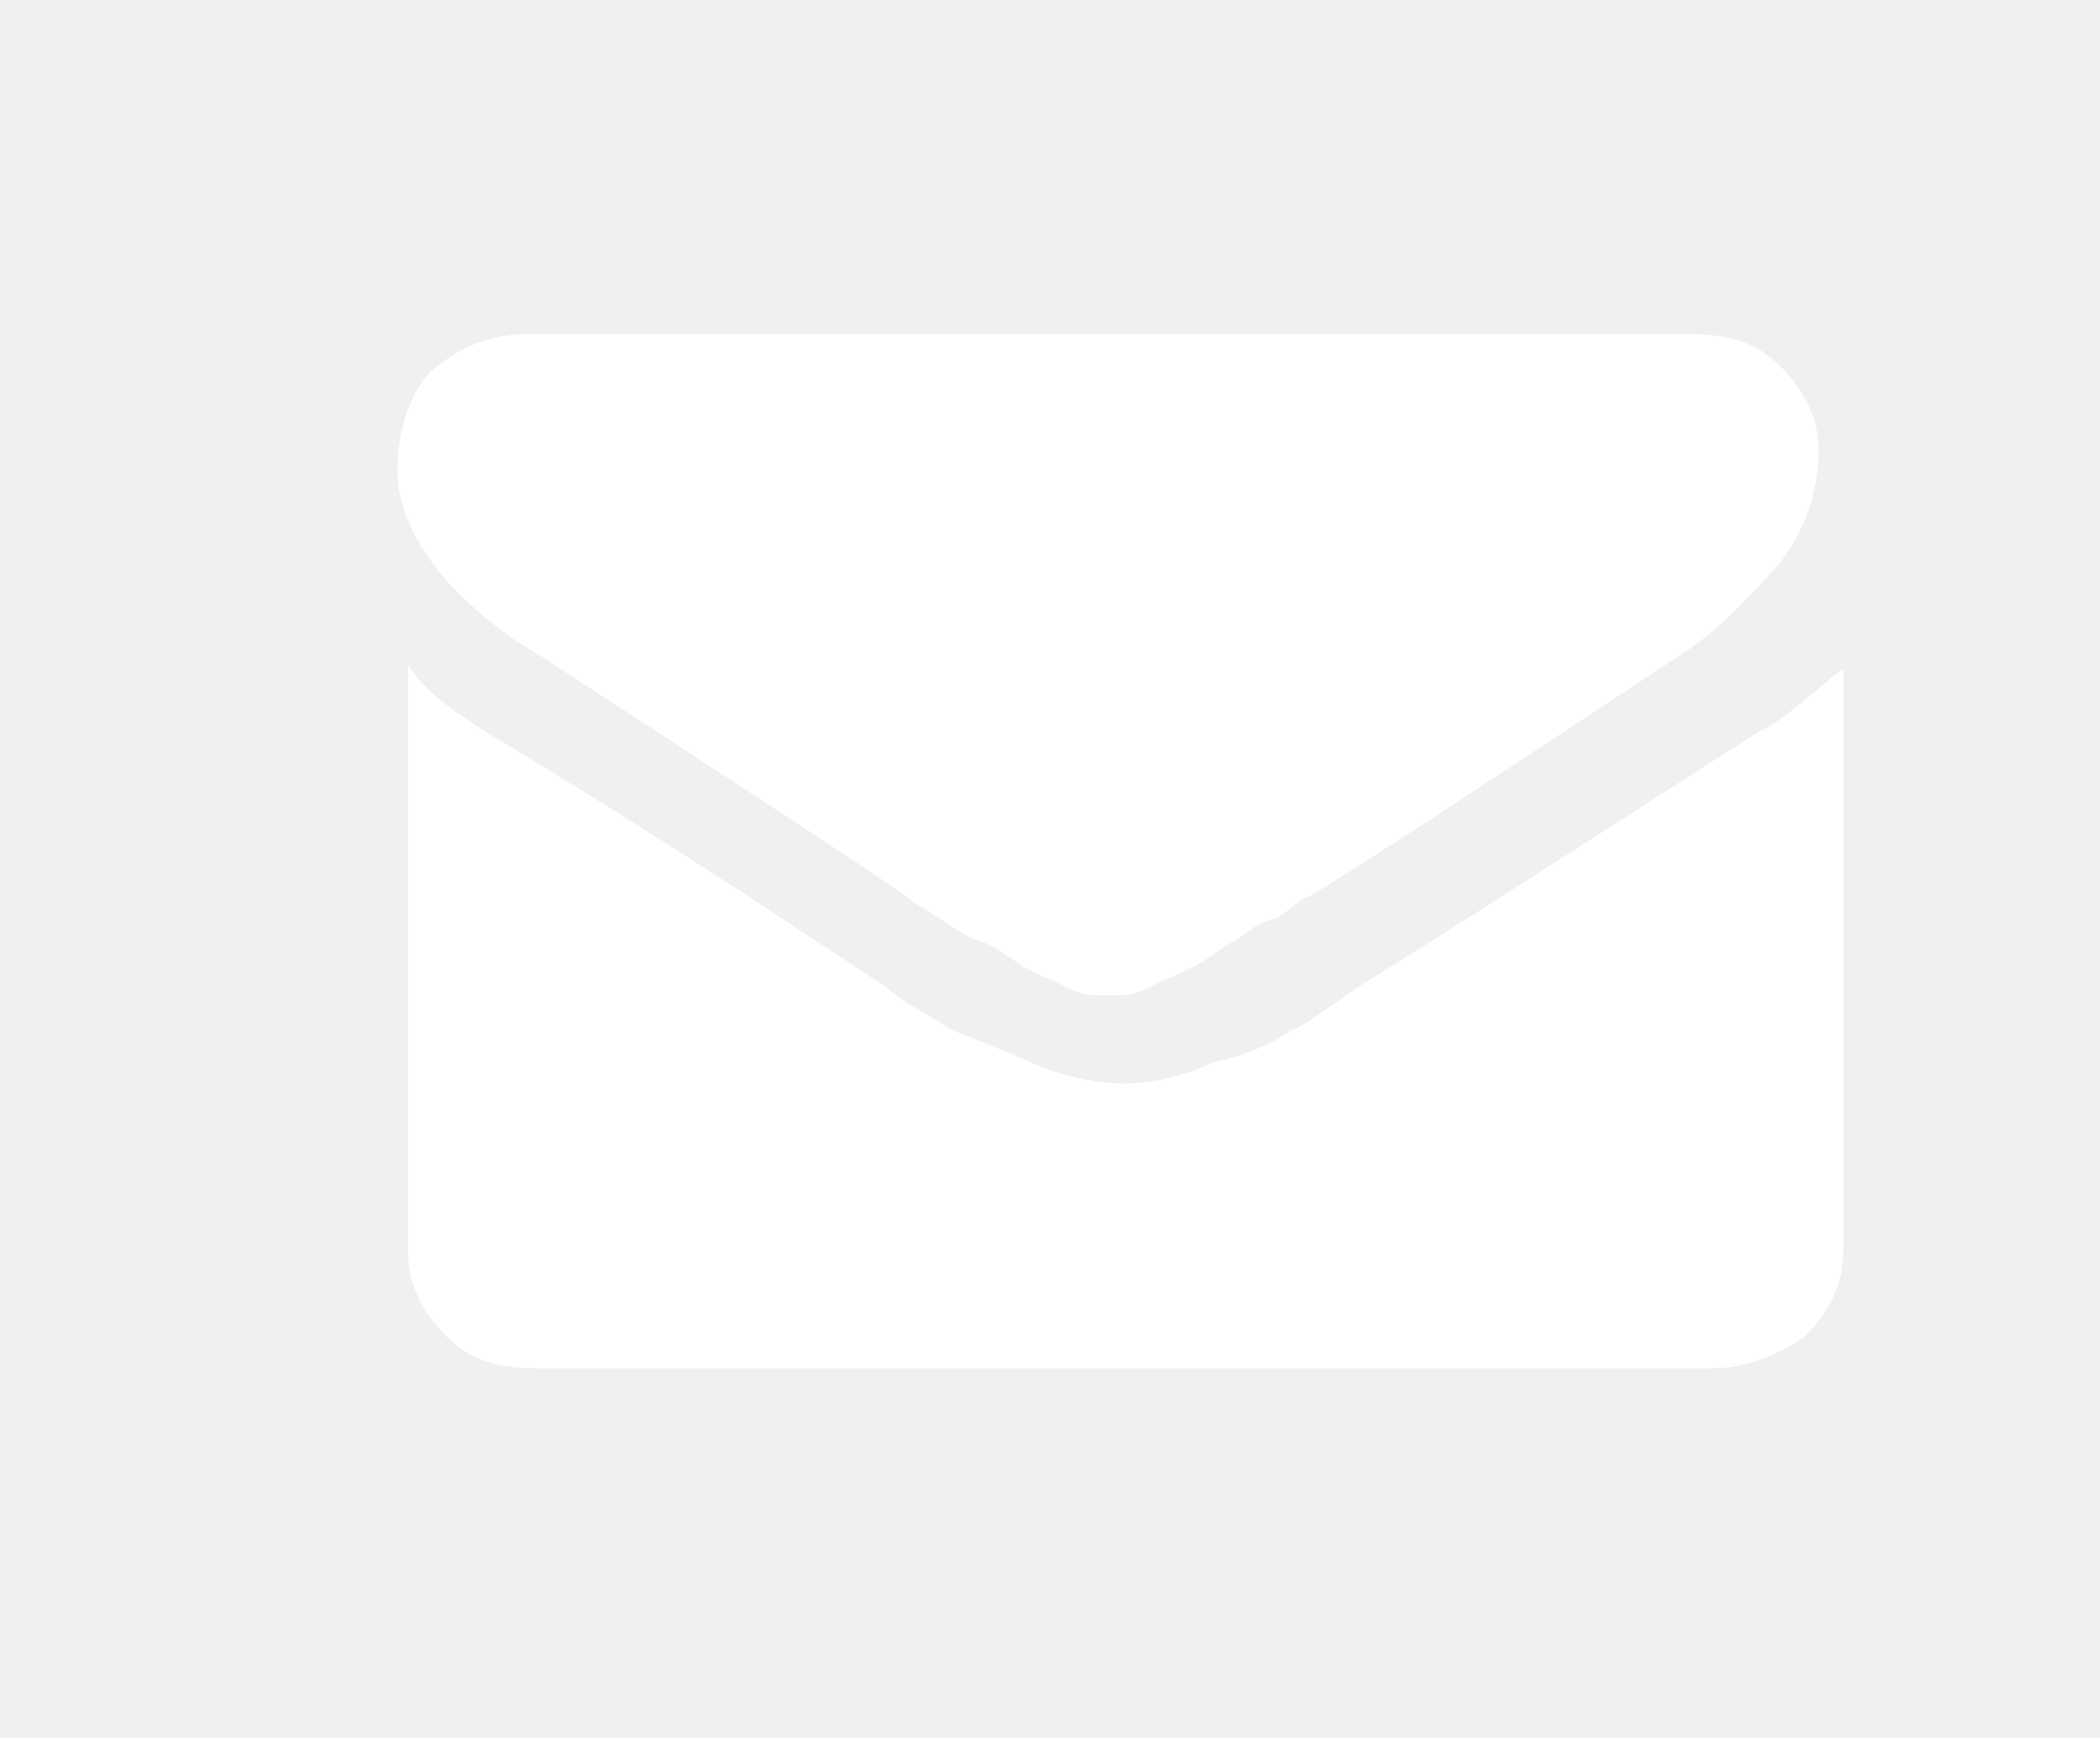
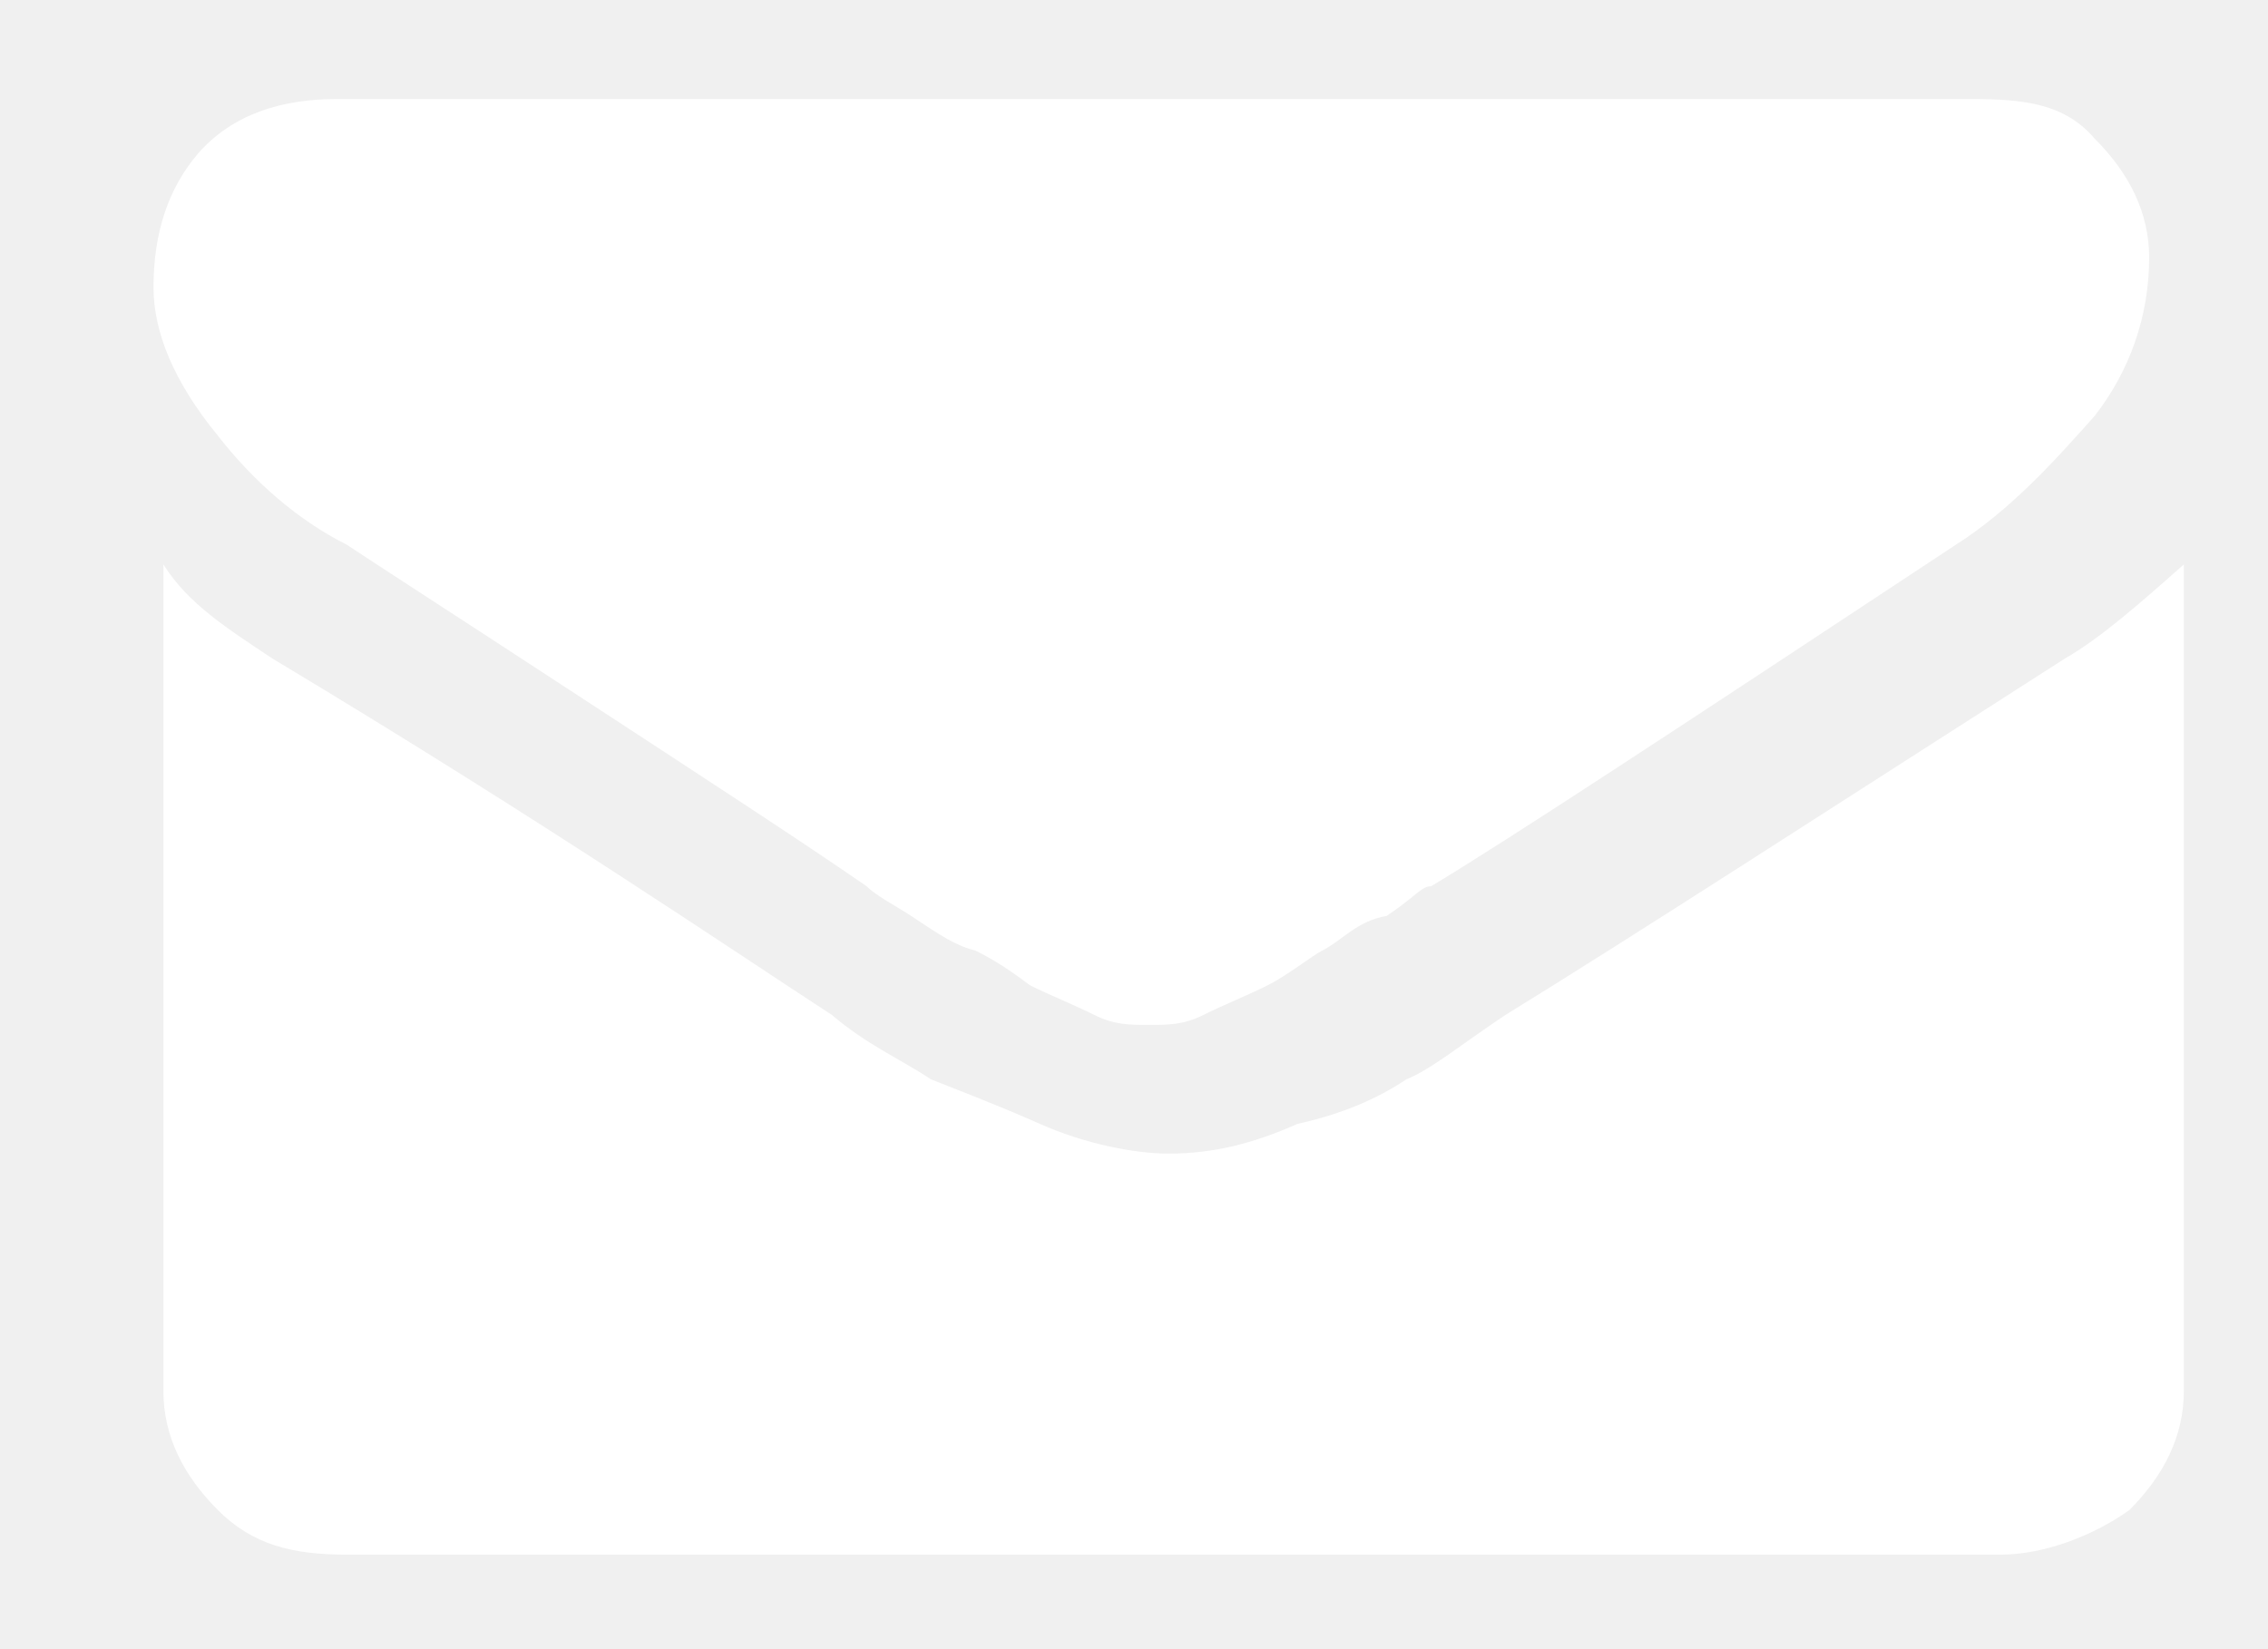
- <svg xmlns="http://www.w3.org/2000/svg" version="1.1" id="Layer_1" x="0px" y="0px" viewBox="0 0 59.7 49.4" style="enable-background:new 0 0 59.7 49.4;" xml:space="preserve">
+ <svg xmlns="http://www.w3.org/2000/svg" version="1.1" id="Layer_1" x="0px" y="0px" viewBox="0 0 45.8 33.3" style="enable-background:new 0 0 45.8 33.3;" xml:space="preserve">
  <style type="text/css">
	.st0{fill:#FFFFFF;}
</style>
-   <path id="Shape_22_" class="st0" d="M15.3,18.6c0.6,0.4,2,1.3,4.6,3c2.6,1.7,4.6,3,5.9,3.9c0.2,0.2,0.6,0.4,0.9,0.6  c0.6,0.4,0.9,0.6,1.3,0.7c0.4,0.2,0.7,0.4,1.1,0.7c0.4,0.2,0.9,0.4,1.3,0.6c0.4,0.2,0.7,0.2,1.1,0.2l0,0l0,0c0.4,0,0.7,0,1.1-0.2  c0.4-0.2,0.9-0.4,1.3-0.6c0.4-0.2,0.9-0.6,1.1-0.7c0.4-0.2,0.7-0.6,1.3-0.7c0.6-0.4,0.7-0.6,0.9-0.6c1.5-0.9,5-3.2,10.6-6.9  c1.1-0.7,2-1.7,2.8-2.6c0.7-0.9,1.1-2,1.1-3.2c0-0.9-0.4-1.7-1.1-2.4c-0.7-0.7-1.5-0.9-2.6-0.9h-33c-1.1,0-2,0.4-2.8,1.1  c-0.6,0.7-0.9,1.7-0.9,2.8c0,0.9,0.4,1.9,1.3,3C13.4,17.3,14.4,18.1,15.3,18.6z M50,20.8c-5,3.2-8.7,5.6-11.3,7.2  c-0.9,0.6-1.5,1.1-2,1.3c-0.6,0.4-1.3,0.7-2.2,0.9c-0.9,0.4-1.7,0.6-2.6,0.6l0,0l0,0c-0.7,0-1.7-0.2-2.6-0.6  c-0.9-0.4-1.7-0.7-2.2-0.9c-0.6-0.4-1.3-0.7-2-1.3c-2-1.3-5.8-3.9-11.3-7.2c-0.9-0.6-1.7-1.1-2.2-1.9v16.7c0,0.9,0.4,1.7,1.1,2.4  c0.7,0.7,1.5,0.9,2.6,0.9h33.4c0.9,0,1.9-0.4,2.6-0.9c0.7-0.7,1.1-1.5,1.1-2.4V19C51.5,19.7,50.7,20.5,50,20.8z" />
+   <path id="Shape_22_" class="st0" d="M7,11c0.6,0.4,2,1.3,4.6,3c2.6,1.7,4.6,3,5.9,3.9c0.2,0.2,0.6,0.4,0.9,0.6  c0.6,0.4,0.9,0.6,1.3,0.7c0.4,0.2,0.7,0.4,1.1,0.7c0.4,0.2,0.9,0.4,1.3,0.6c0.4,0.2,0.7,0.2,1.1,0.2l0,0l0,0c0.4,0,0.7,0,1.1-0.2  c0.4-0.2,0.9-0.4,1.3-0.6c0.4-0.2,0.9-0.6,1.1-0.7c0.4-0.2,0.7-0.6,1.3-0.7c0.6-0.4,0.7-0.6,0.9-0.6c1.5-0.9,5-3.2,10.6-6.9  c1.1-0.7,2-1.7,2.8-2.6c0.7-0.9,1.1-2,1.1-3.2c0-0.9-0.4-1.7-1.1-2.4C41.7,2.1,40.9,2,39.8,2h-33C5.7,2,4.7,2.3,4,3.1  C3.4,3.8,3.1,4.7,3.1,5.8c0,0.9,0.4,1.9,1.3,3C5.1,9.7,6,10.5,7,11z M41.7,13.3c-5,3.2-8.7,5.6-11.3,7.2c-0.9,0.6-1.5,1.1-2,1.3  c-0.6,0.4-1.3,0.7-2.2,0.9c-0.9,0.4-1.7,0.6-2.6,0.6l0,0l0,0c-0.7,0-1.7-0.2-2.6-0.6c-0.9-0.4-1.7-0.7-2.2-0.9  c-0.6-0.4-1.3-0.7-2-1.3c-2-1.3-5.8-3.9-11.3-7.2c-0.9-0.6-1.7-1.1-2.2-1.9v16.7c0,0.9,0.4,1.7,1.1,2.4c0.7,0.7,1.5,0.9,2.6,0.9  h33.4c0.9,0,1.9-0.4,2.6-0.9c0.7-0.7,1.1-1.5,1.1-2.4V11.4C43.2,12.2,42.4,12.9,41.7,13.3z" />
</svg>
